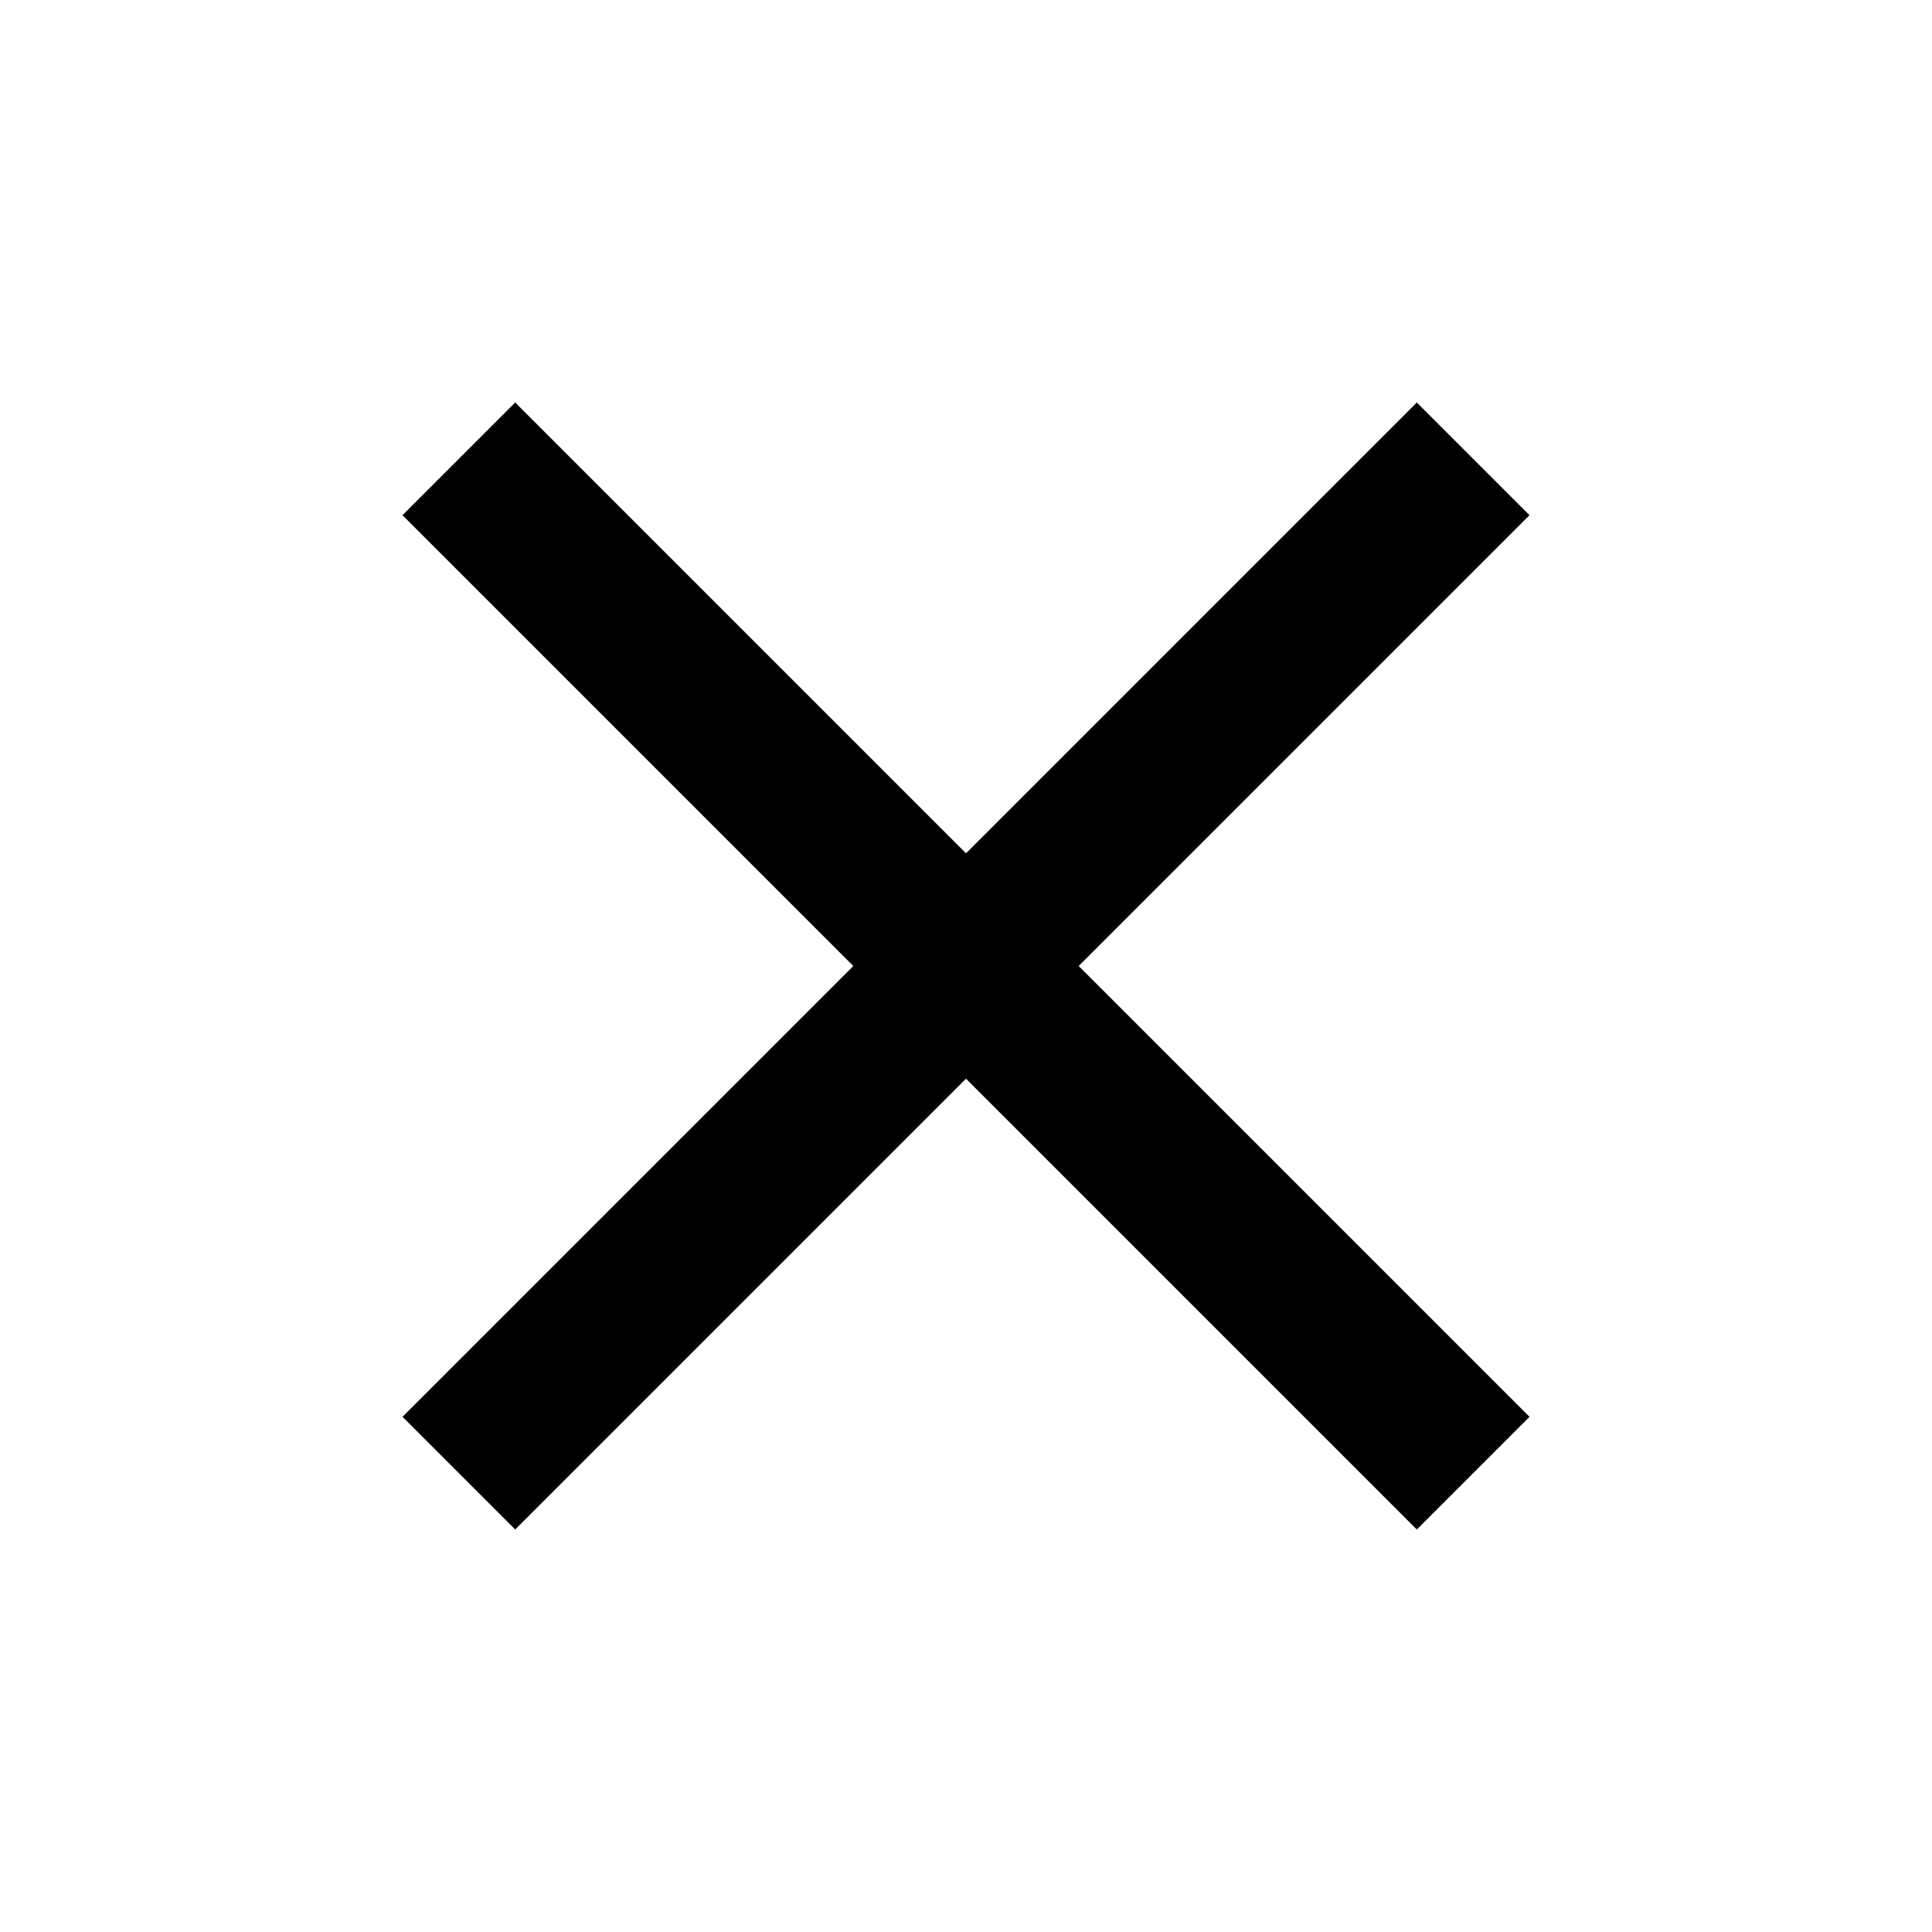
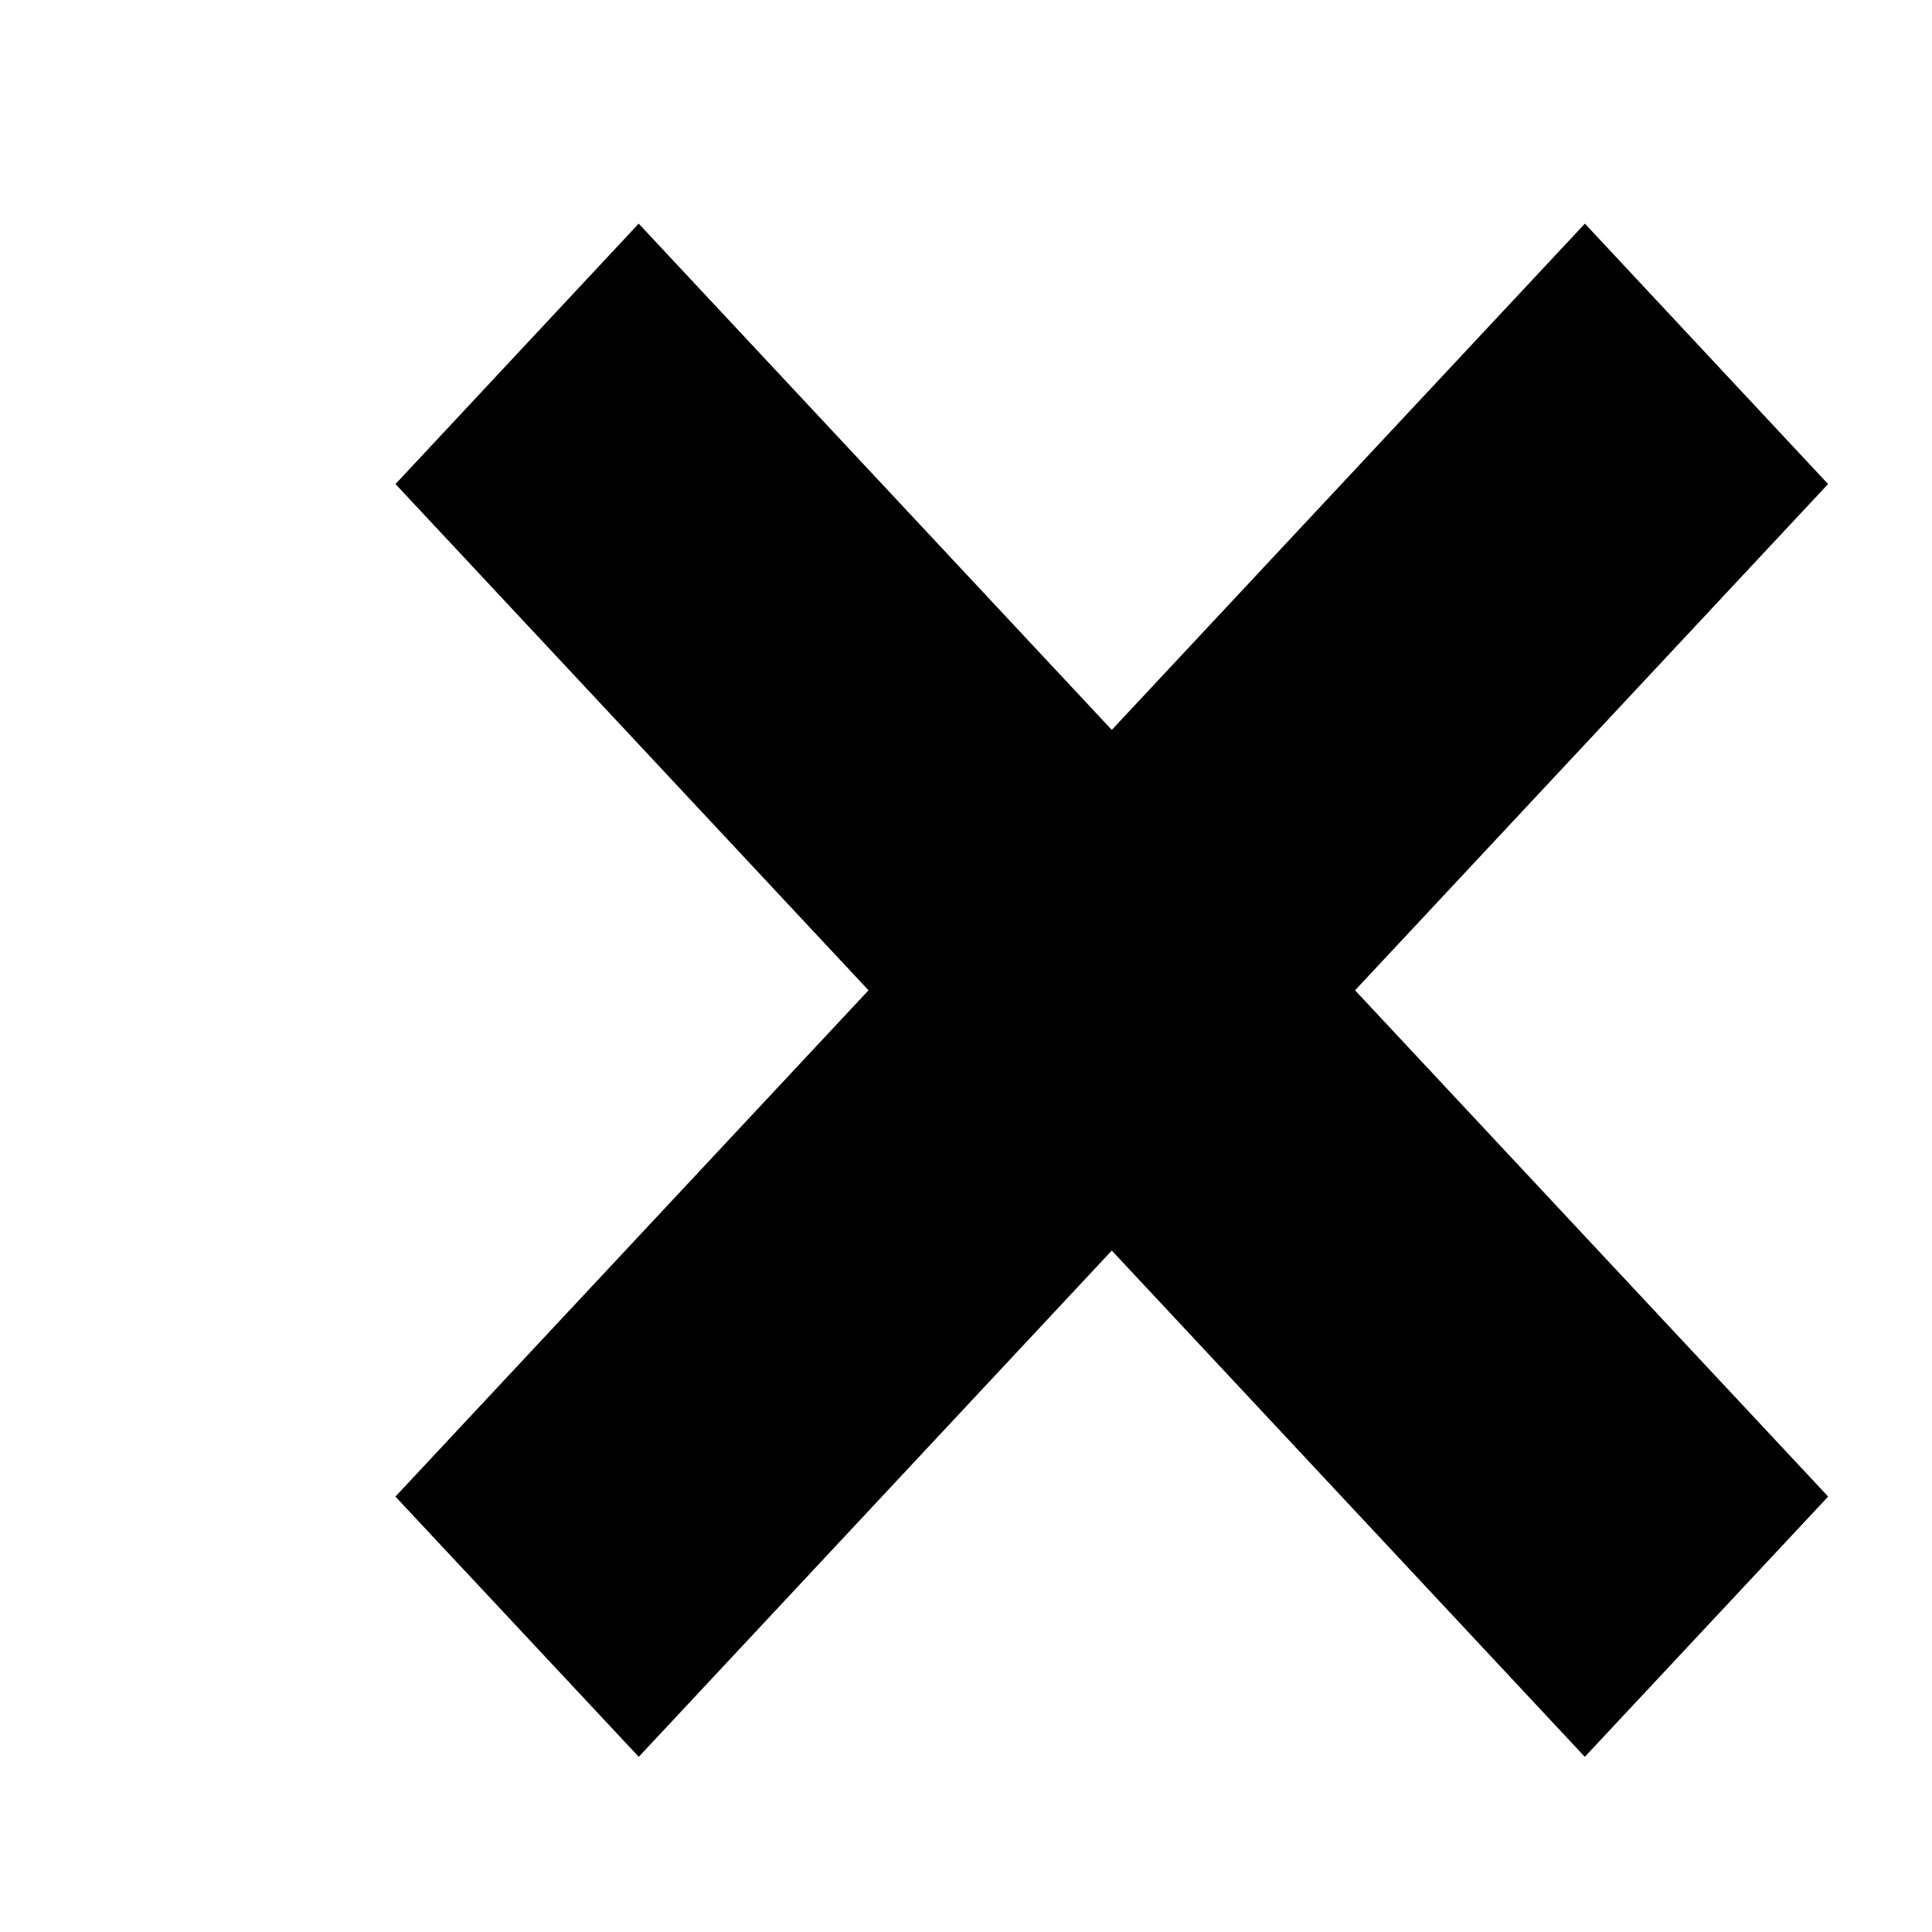
- <svg xmlns="http://www.w3.org/2000/svg" width="24" height="24" viewBox="0 0 24 24">
-   <path fill="#000" fill-rule="evenodd" d="M19 6.4L17.6 5 12 10.6 6.4 5 5 6.4l5.6 5.6L5 17.6 6.4 19l5.6-5.6 5.6 5.6 1.4-1.4-5.6-5.6z" />
+ <svg xmlns="http://www.w3.org/2000/svg" width="24" height="24">
+   <g>
+     <path id="svg_7" d="m22.71,18.591l-5.877,-6.289l5.876,-6.289l-3.021,-3.235l-5.877,6.289l-5.877,-6.289l-3.021,3.235l5.876,6.289l-5.877,6.289l3.023,3.233l5.876,-6.289l5.876,6.289" stroke-linecap="null" stroke-linejoin="null" stroke-dasharray="null" stroke-width="null" fill="#000" />
+   </g>
</svg>
